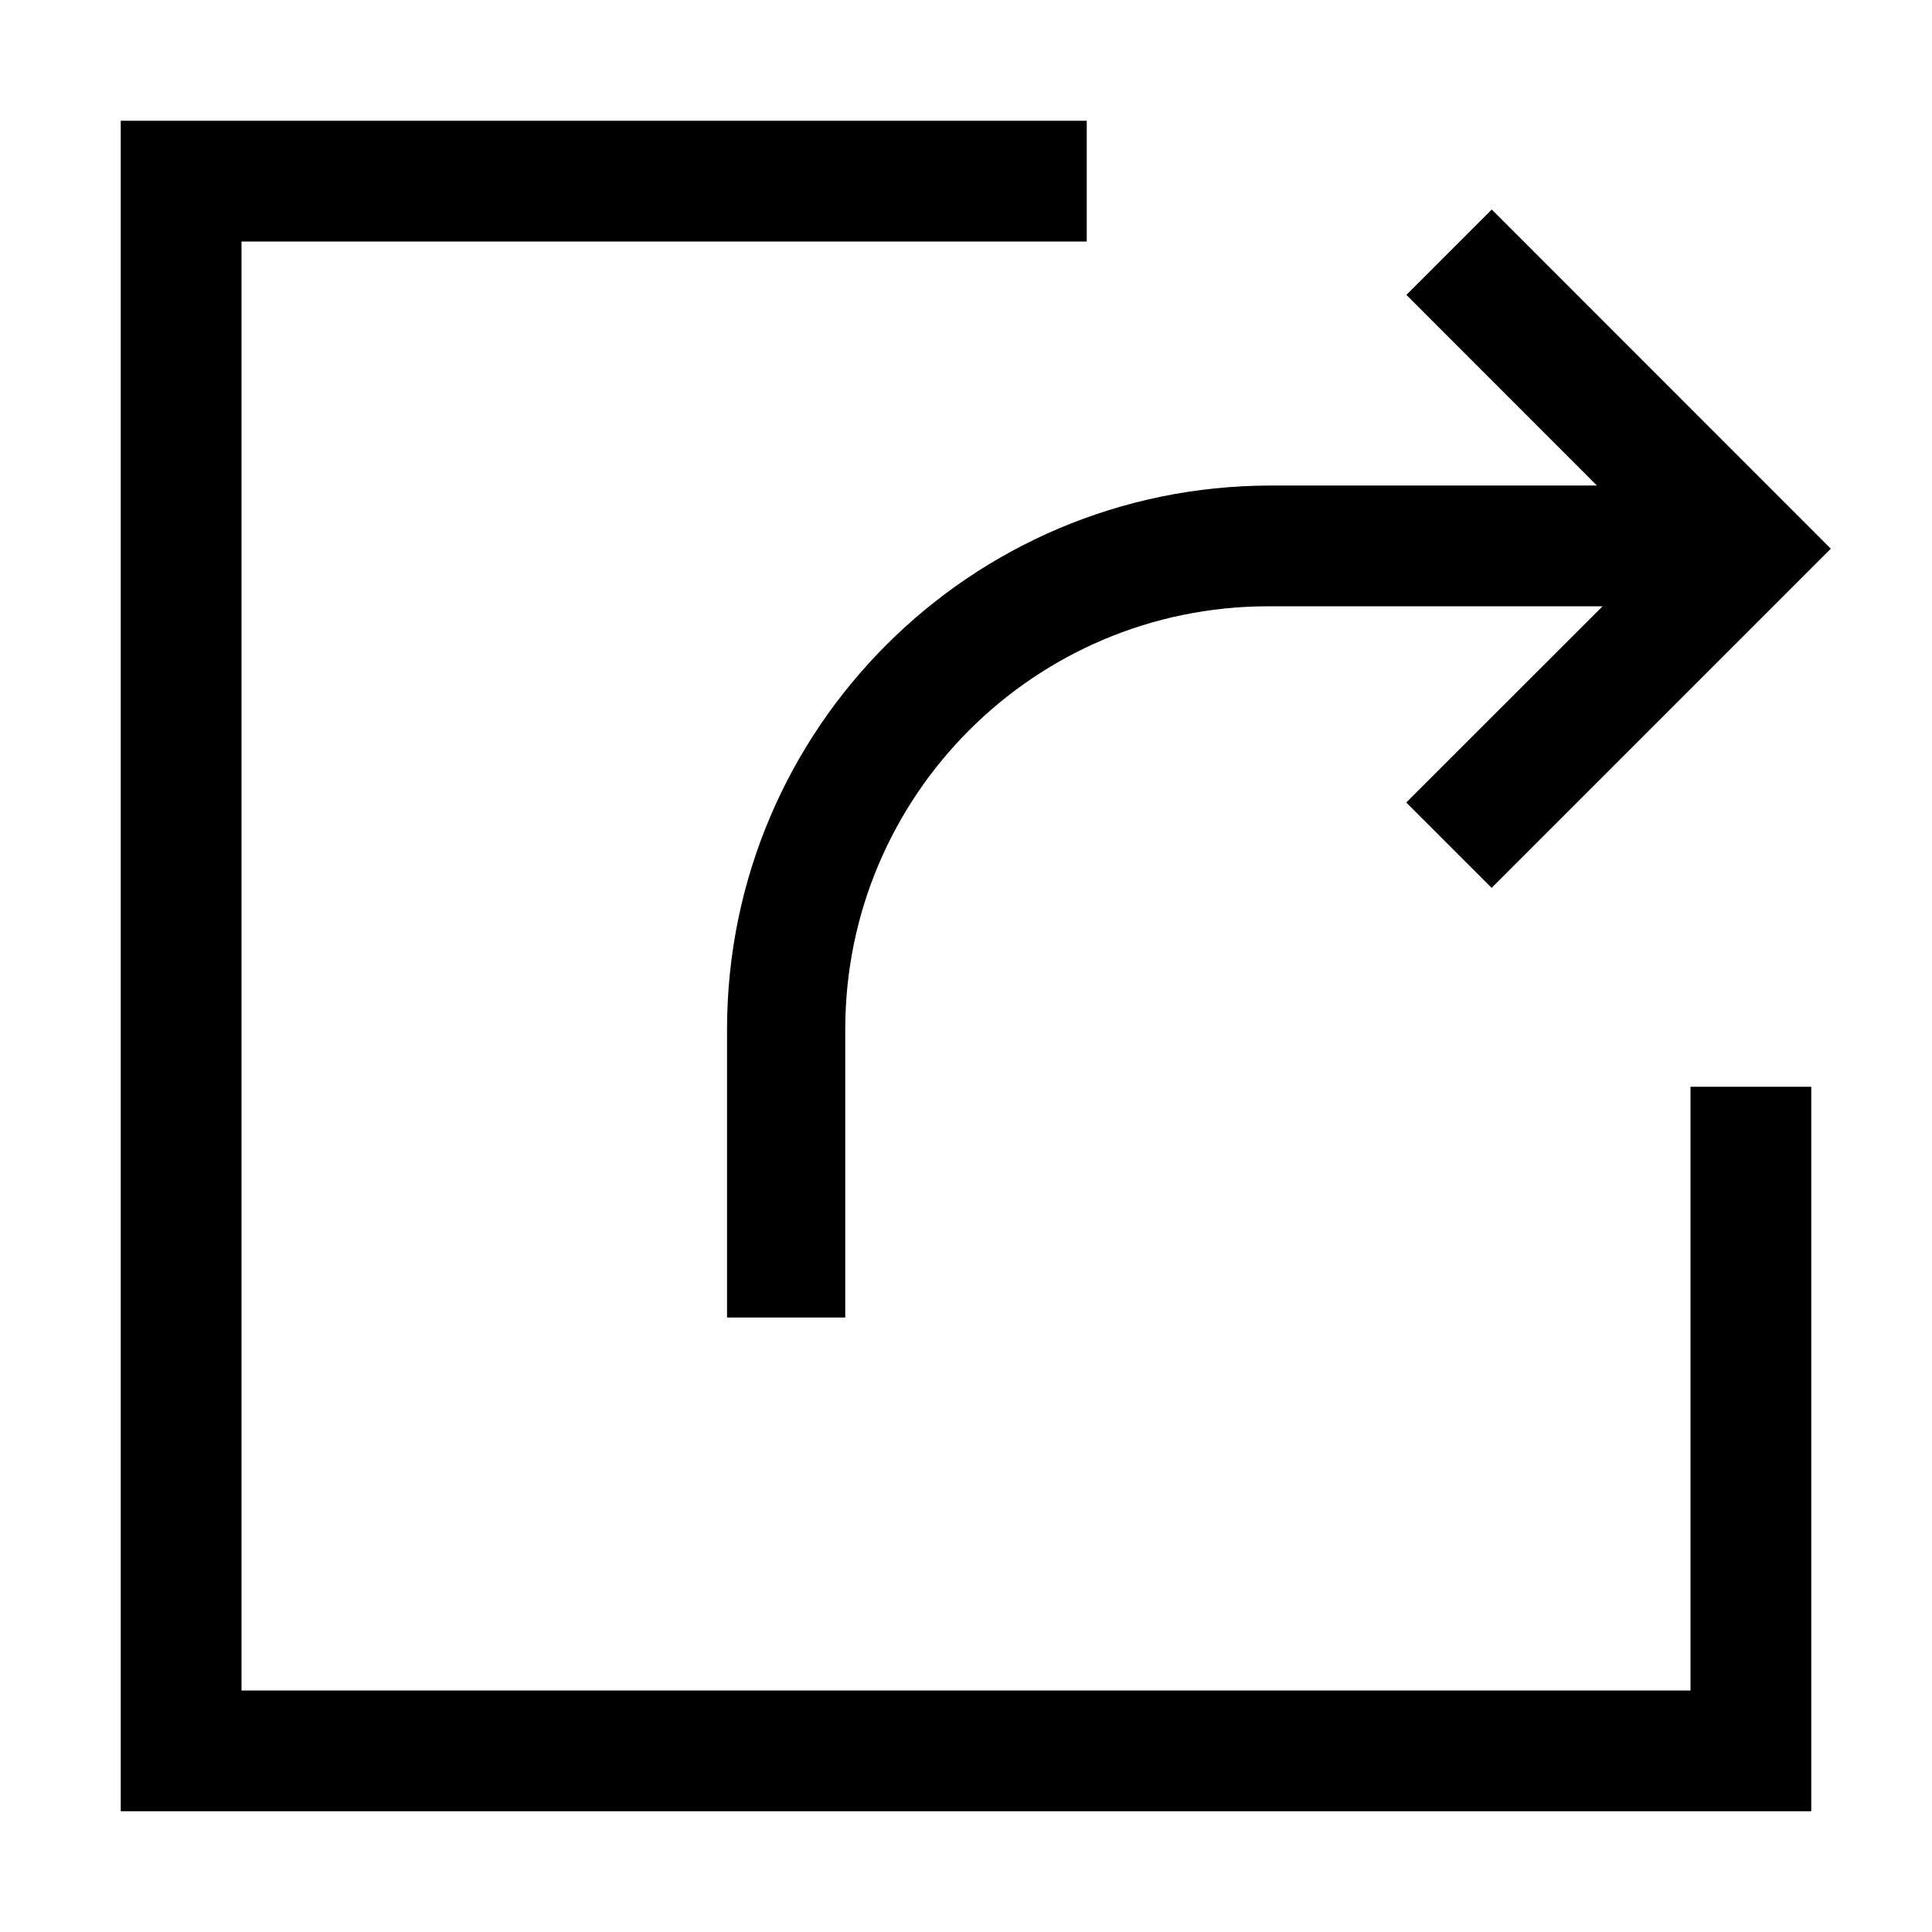
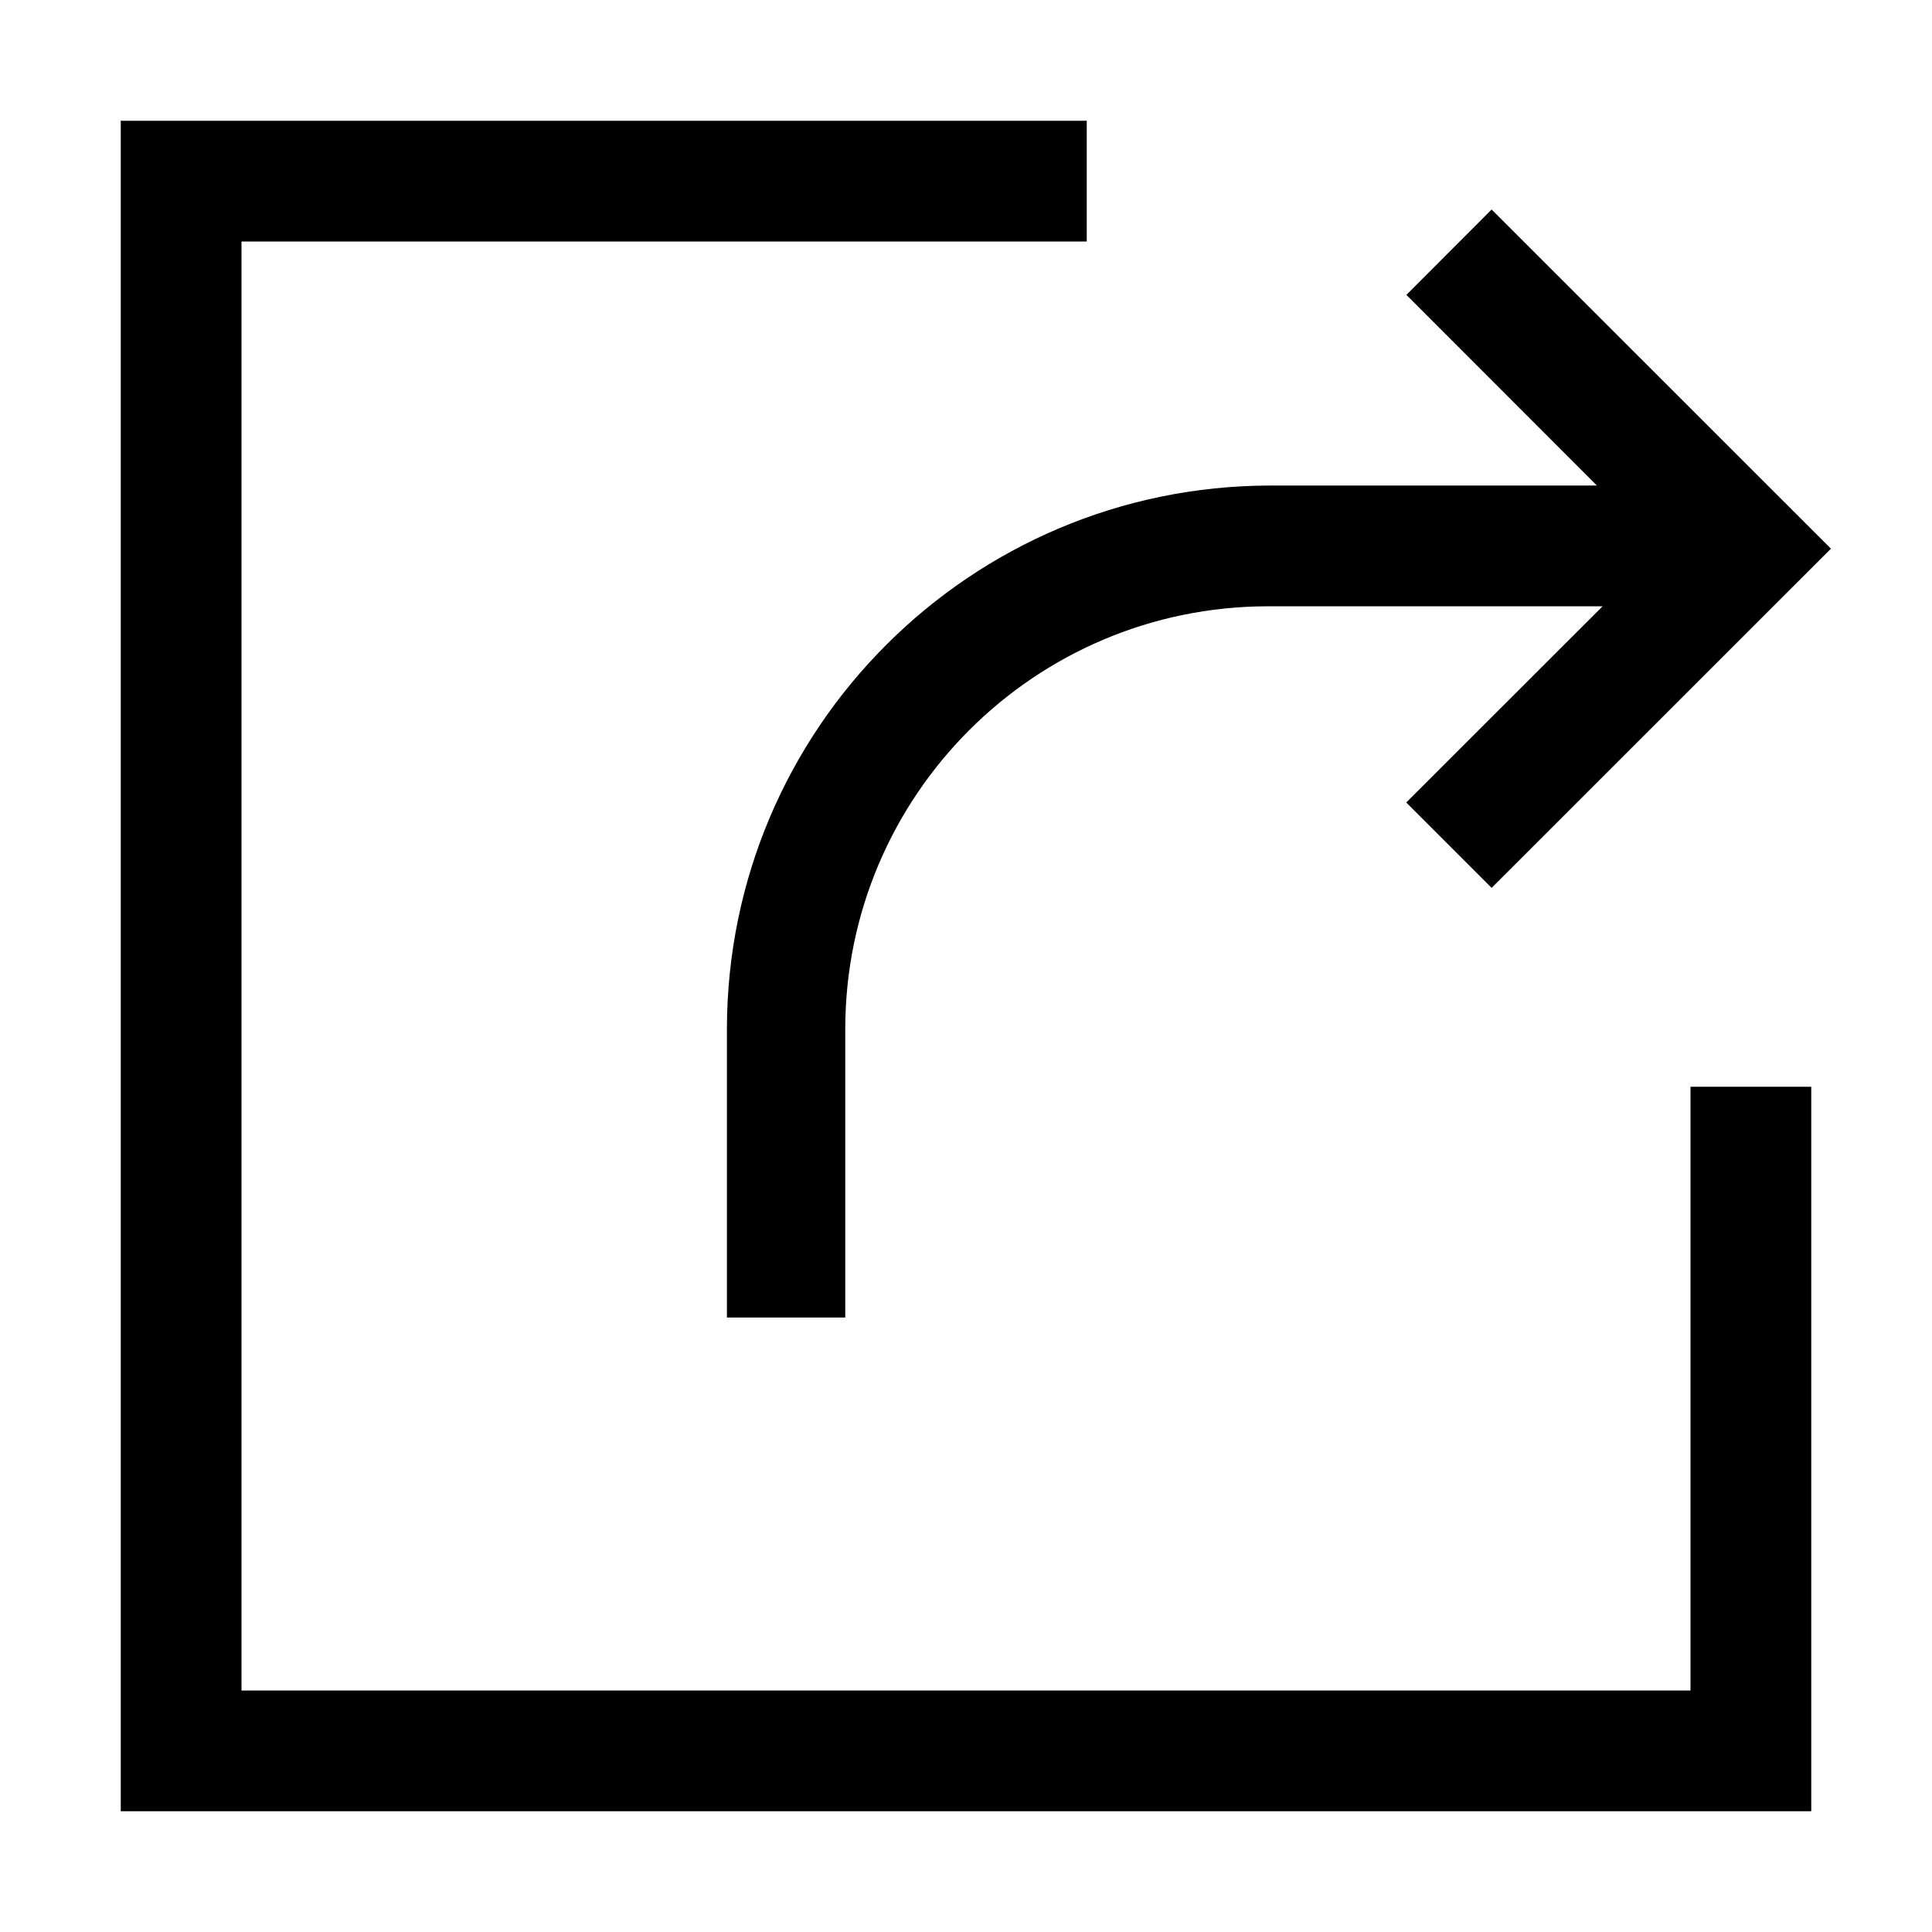
<svg xmlns="http://www.w3.org/2000/svg" viewBox="0 0 16 16">
-   <g id="icons">
-     <path d="M1,1H9V2H2V14H14V9h1v6H1ZM6.021,8.521v2.39H7V8.521a3.504,3.504,0,0,1,3.5-3.5h2.772L11.646,6.646l.707.707,2.809-2.809L12.354,1.735l-.707.707L13.225,4.021H10.521A4.505,4.505,0,0,0,6.021,8.521Z" />
-   </g>
+   <path d="M1 1h8v1H2v12h12V9h1v6H1zm5.02 7.521v2.39H7v-2.39a3.504 3.504 0 013.5-3.5h2.772l-1.626 1.625.707.707 2.81-2.809-2.81-2.809-.706.707 1.578 1.579H10.52a4.505 4.505 0 00-4.5 4.5z" />
</svg>
